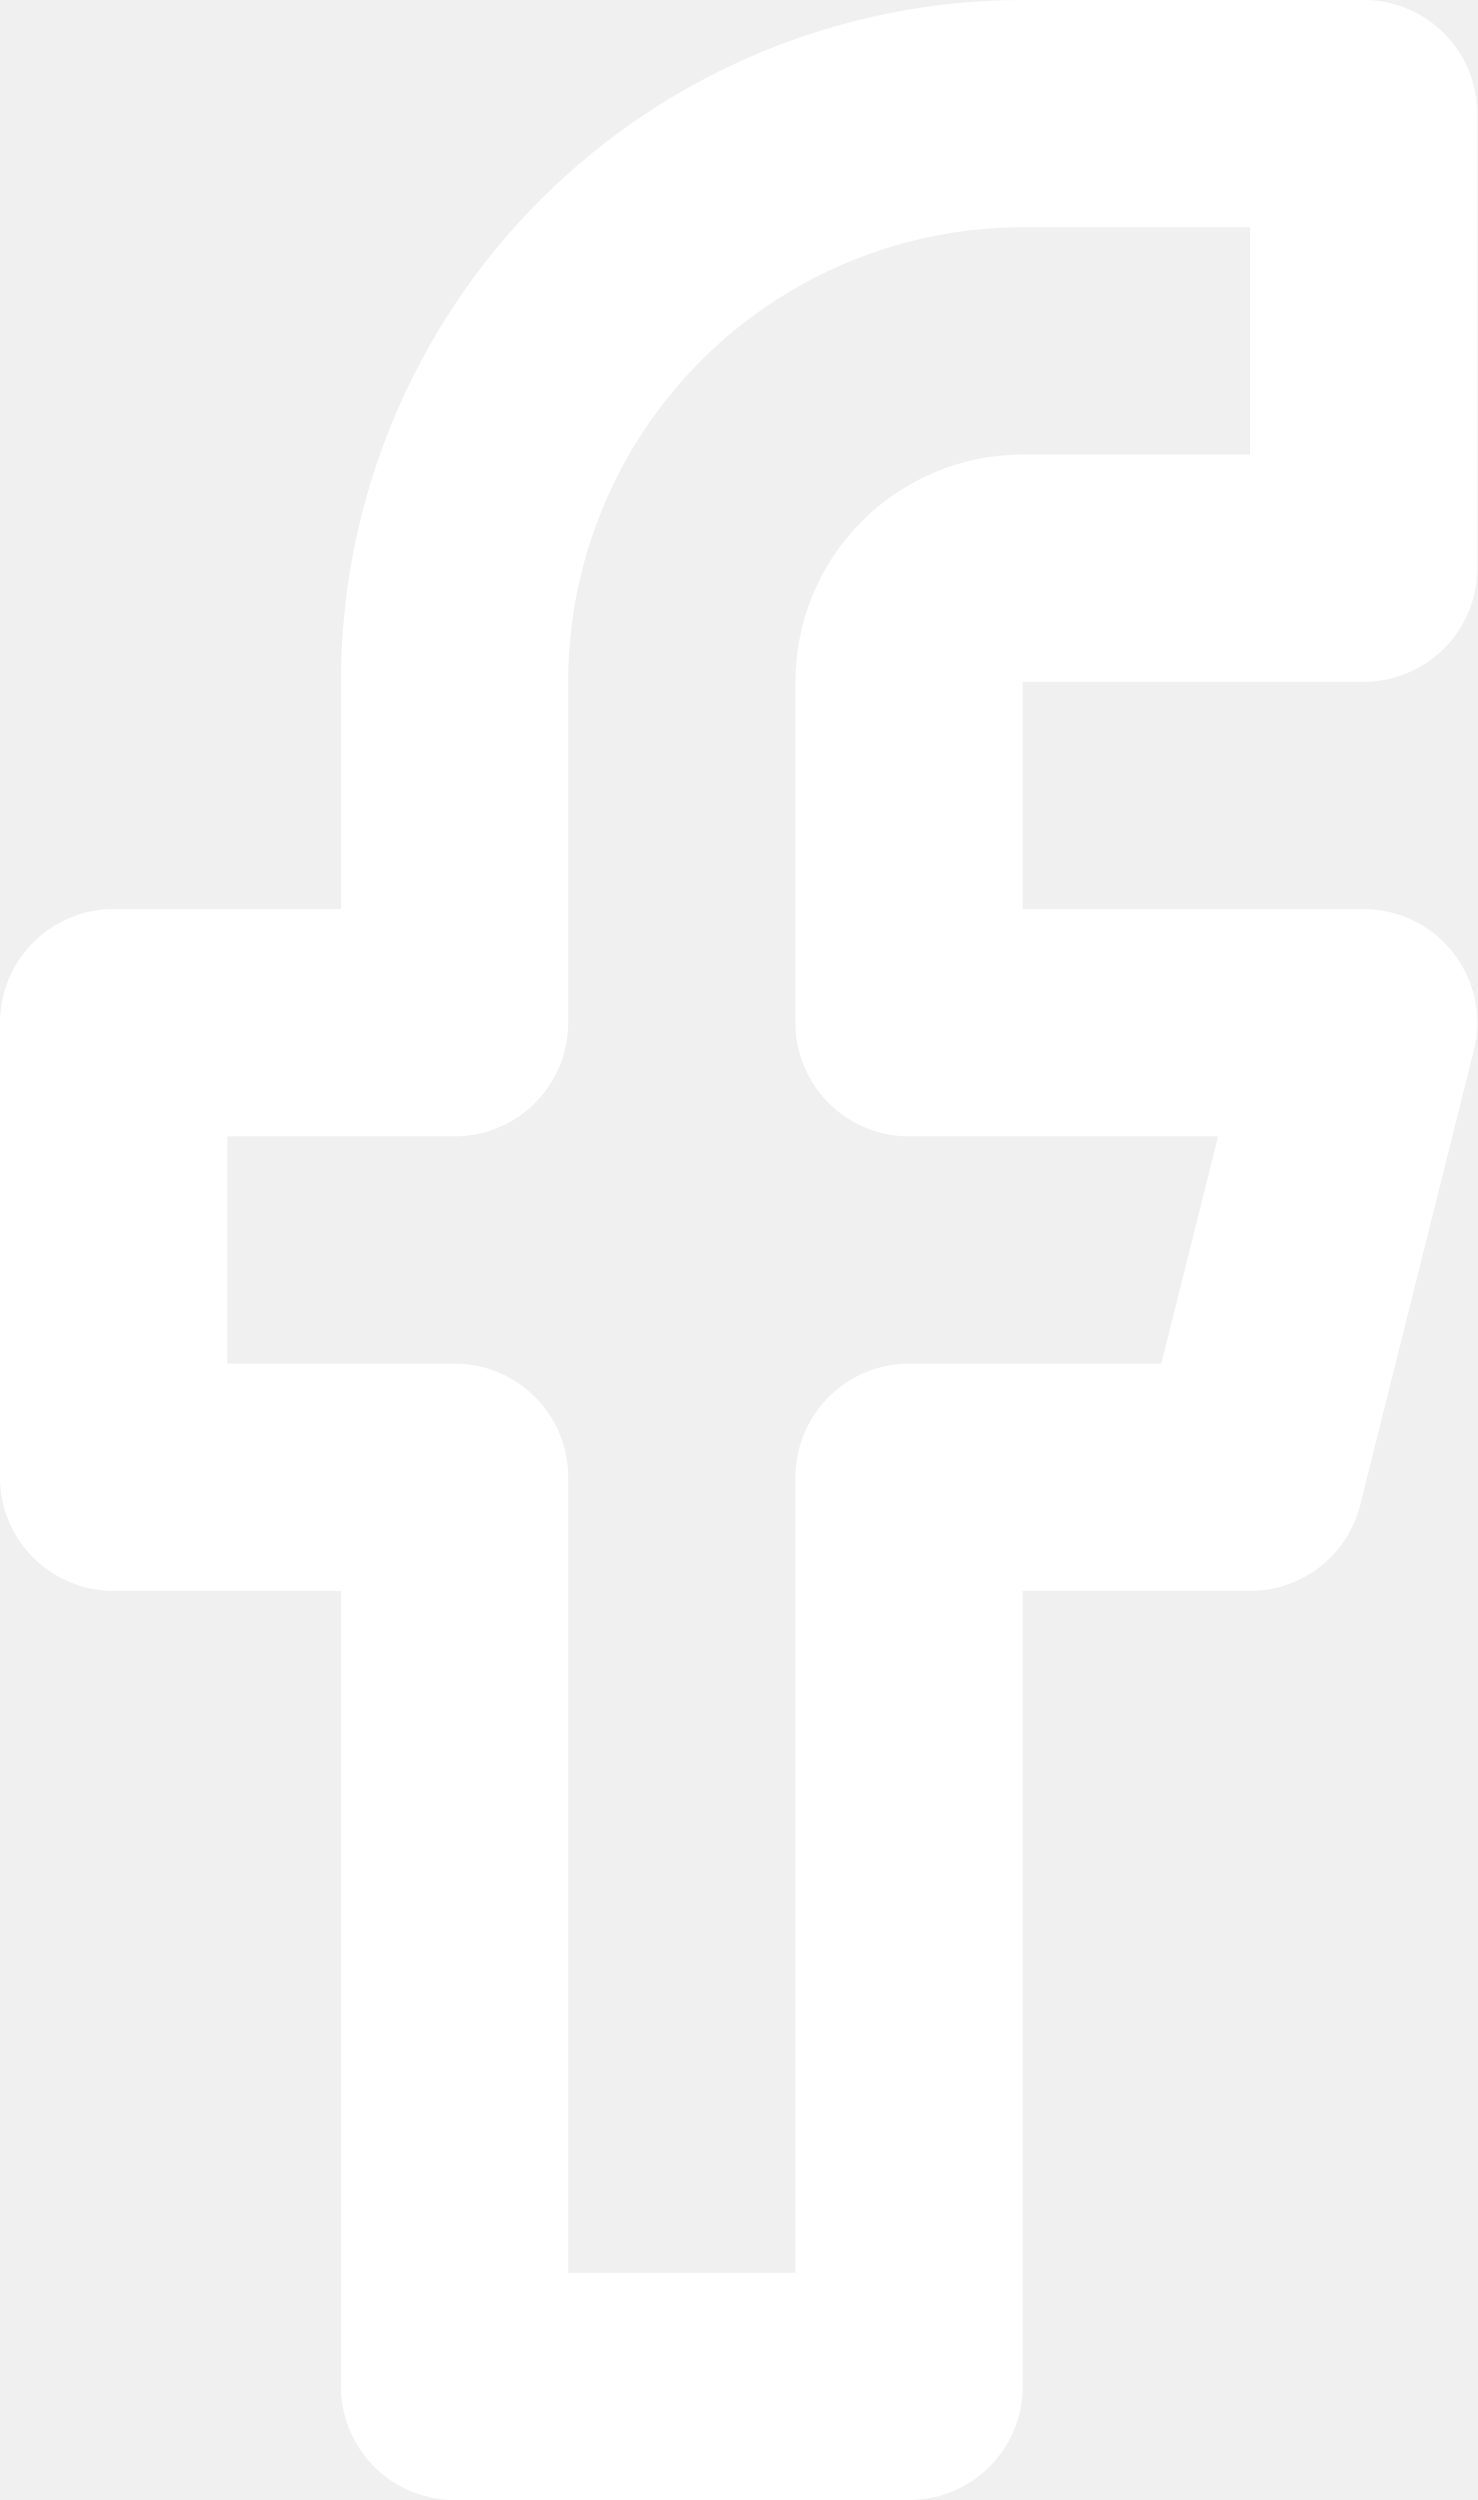
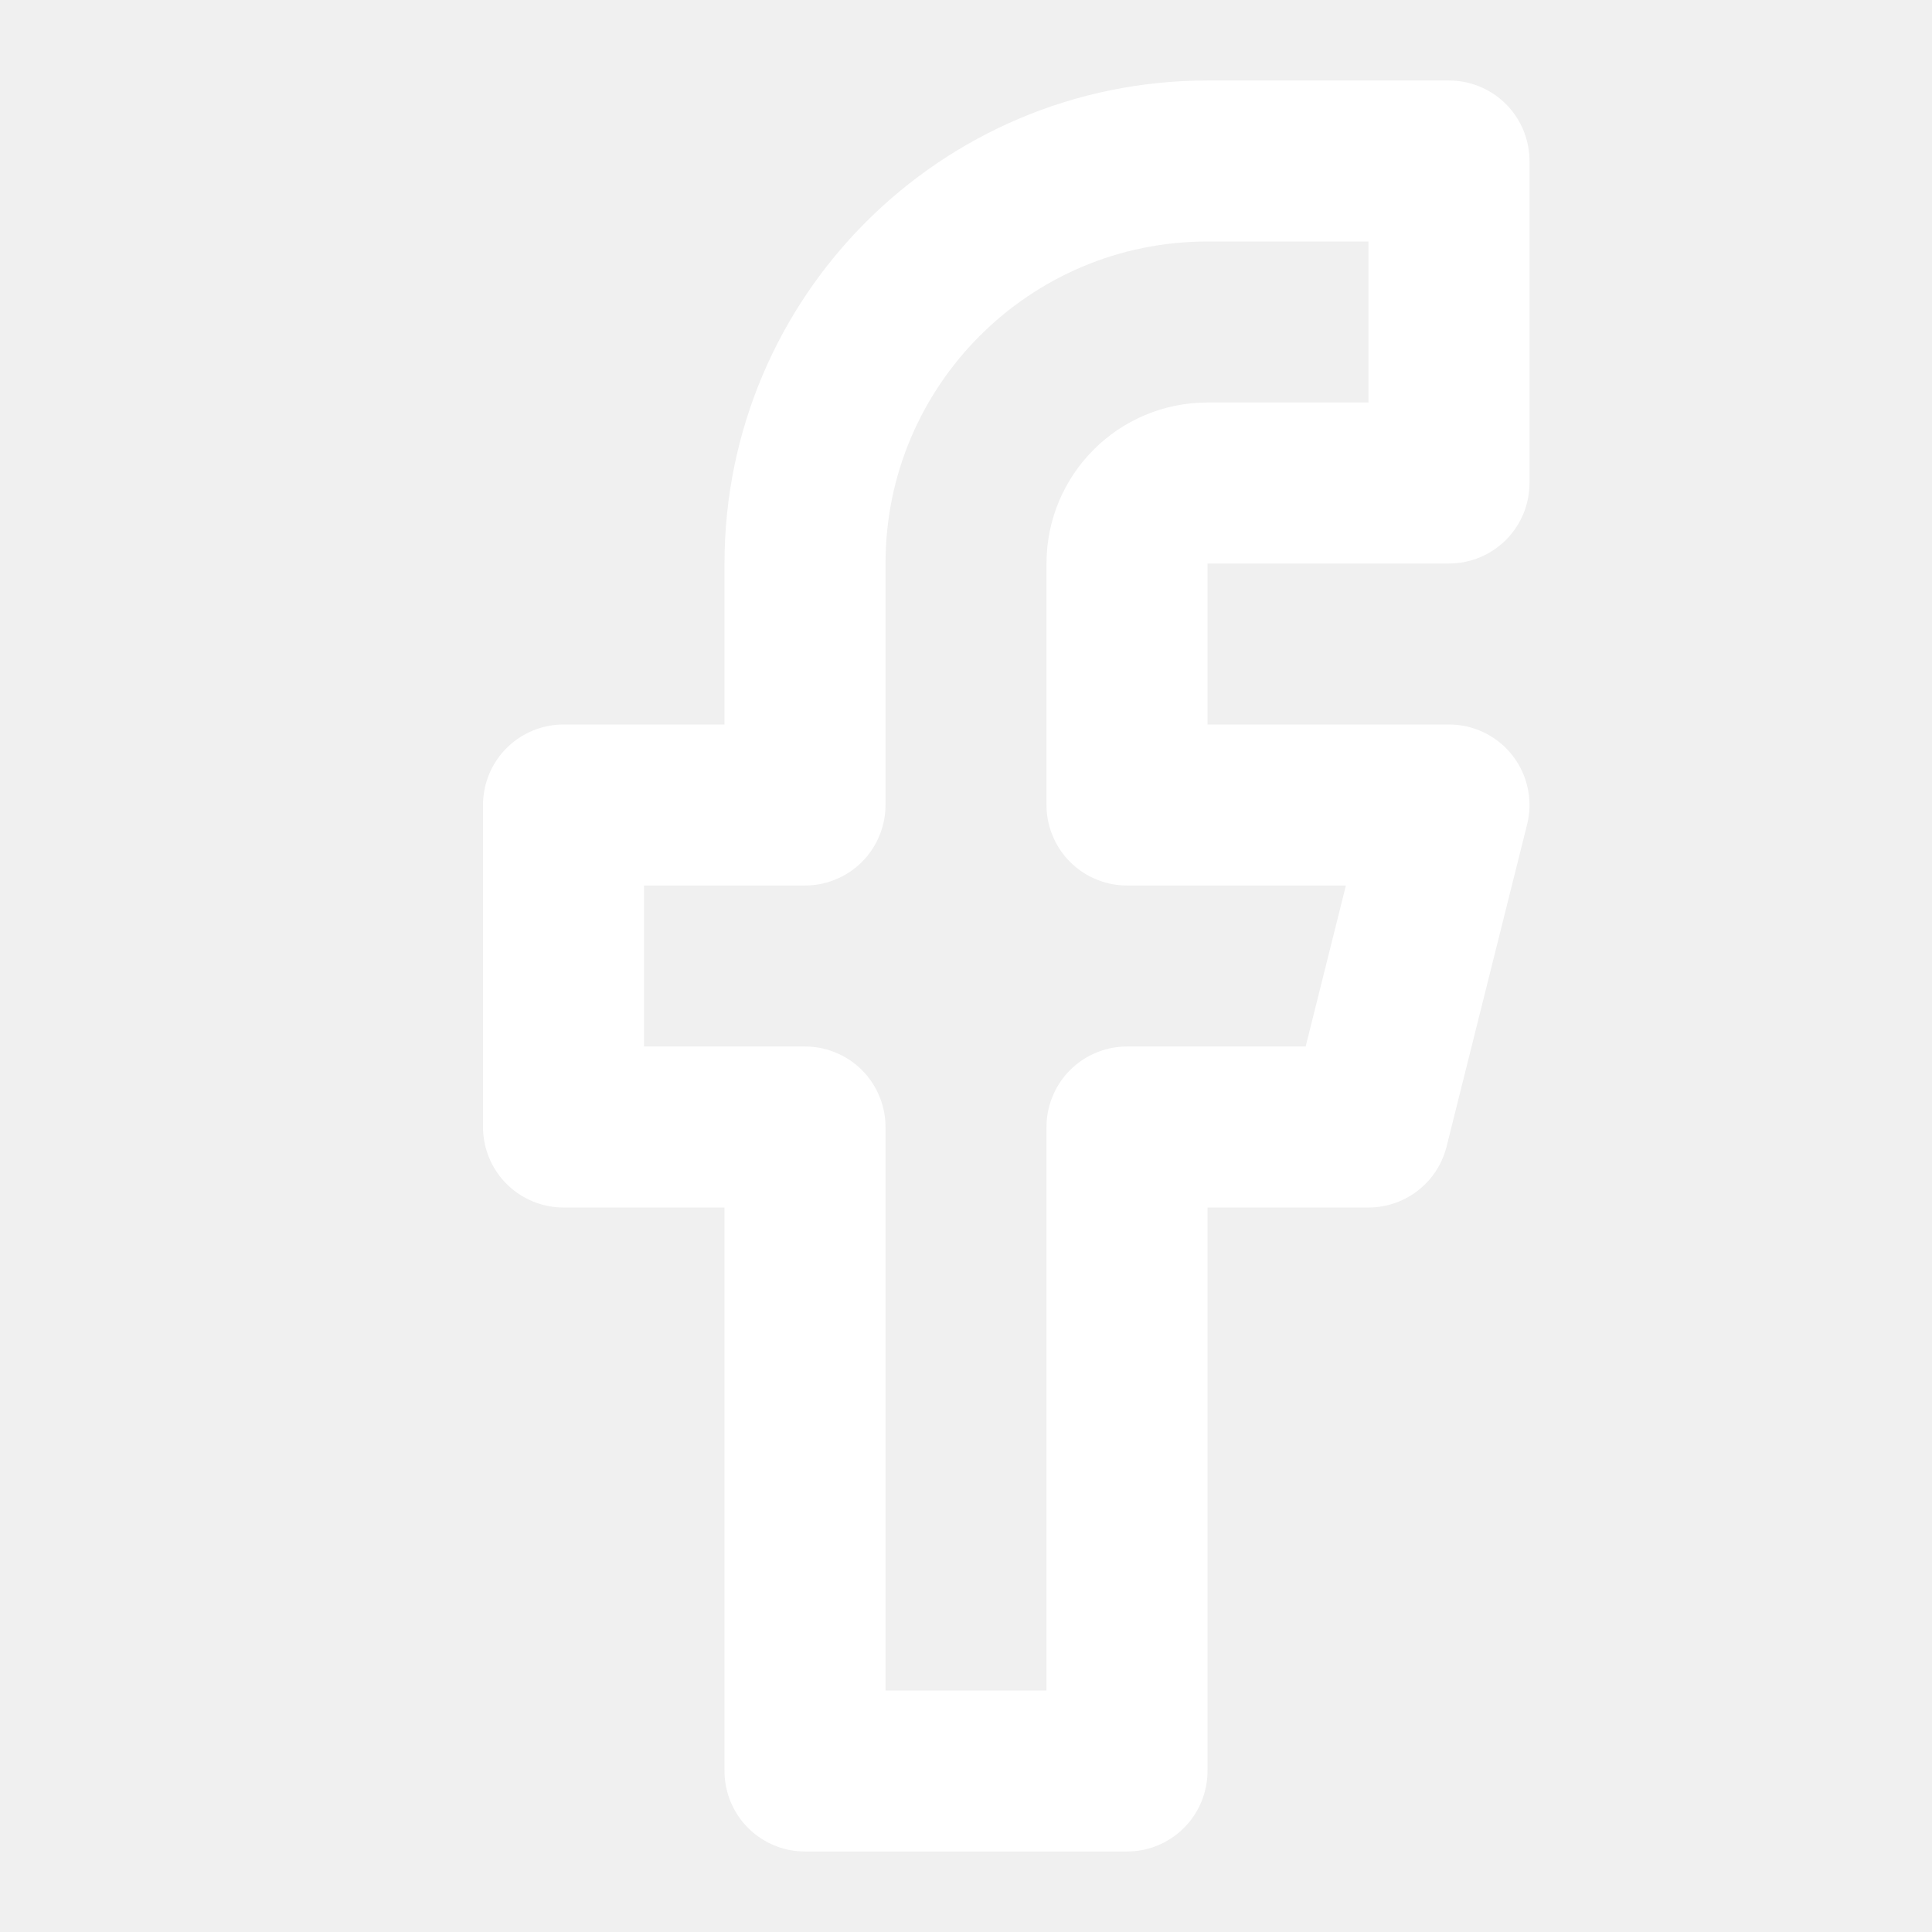
- <svg xmlns="http://www.w3.org/2000/svg" width="13" height="22" viewBox="0 0 13 22" fill="none">
-   <path d="M12 1H9C7.674 1 6.402 1.527 5.464 2.464C4.527 3.402 4 4.674 4 6V9H1V13H4V21H8V13H11L12 9H8V6C8 5.735 8.105 5.48 8.293 5.293C8.48 5.105 8.735 5 9 5H12V1Z" stroke="white" stroke-width="2" stroke-linecap="round" stroke-linejoin="round" />
+ <svg xmlns="http://www.w3.org/2000/svg" width="24" height="24" viewBox="0 0 24 24" fill="none" stroke="White" stroke-width="2" stroke-linecap="round" stroke-linejoin="round" class="feather feather-facebook">
+   <path d="M18 2h-3a5 5 0 0 0-5 5v3H7v4h3v8h4v-8h3l1-4h-4V7a1 1 0 0 1 1-1h3z" />
</svg>
